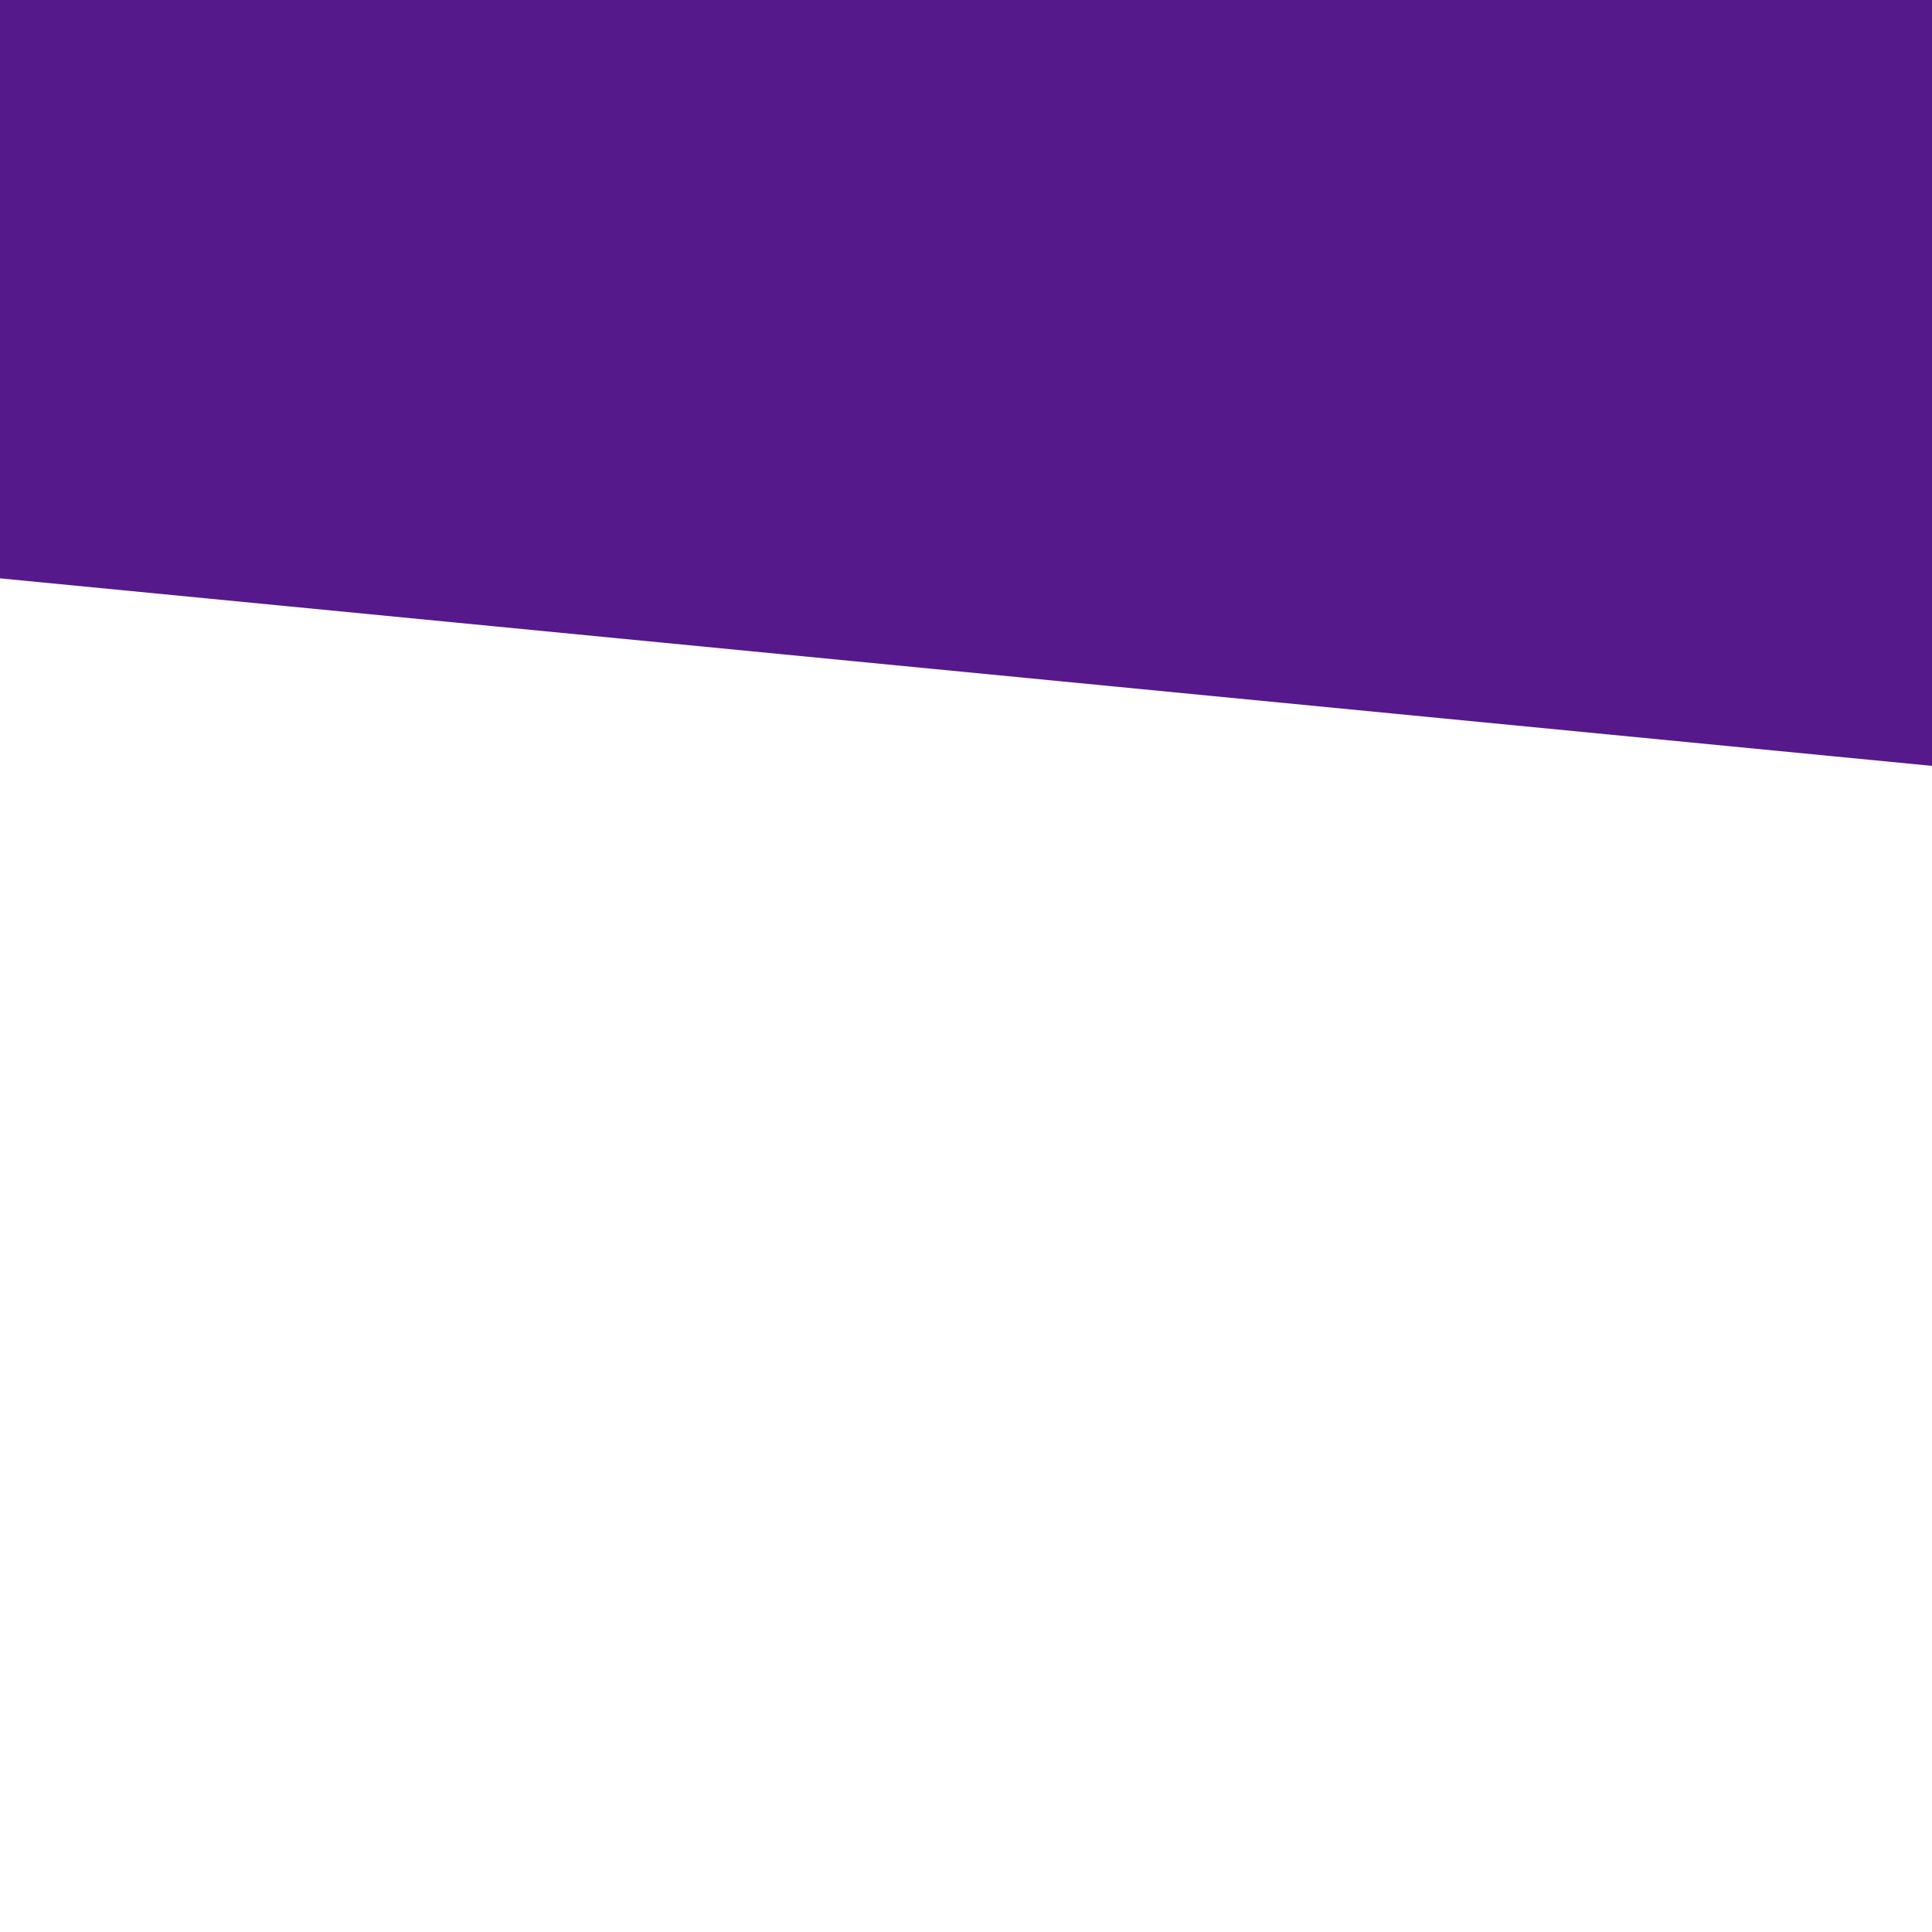
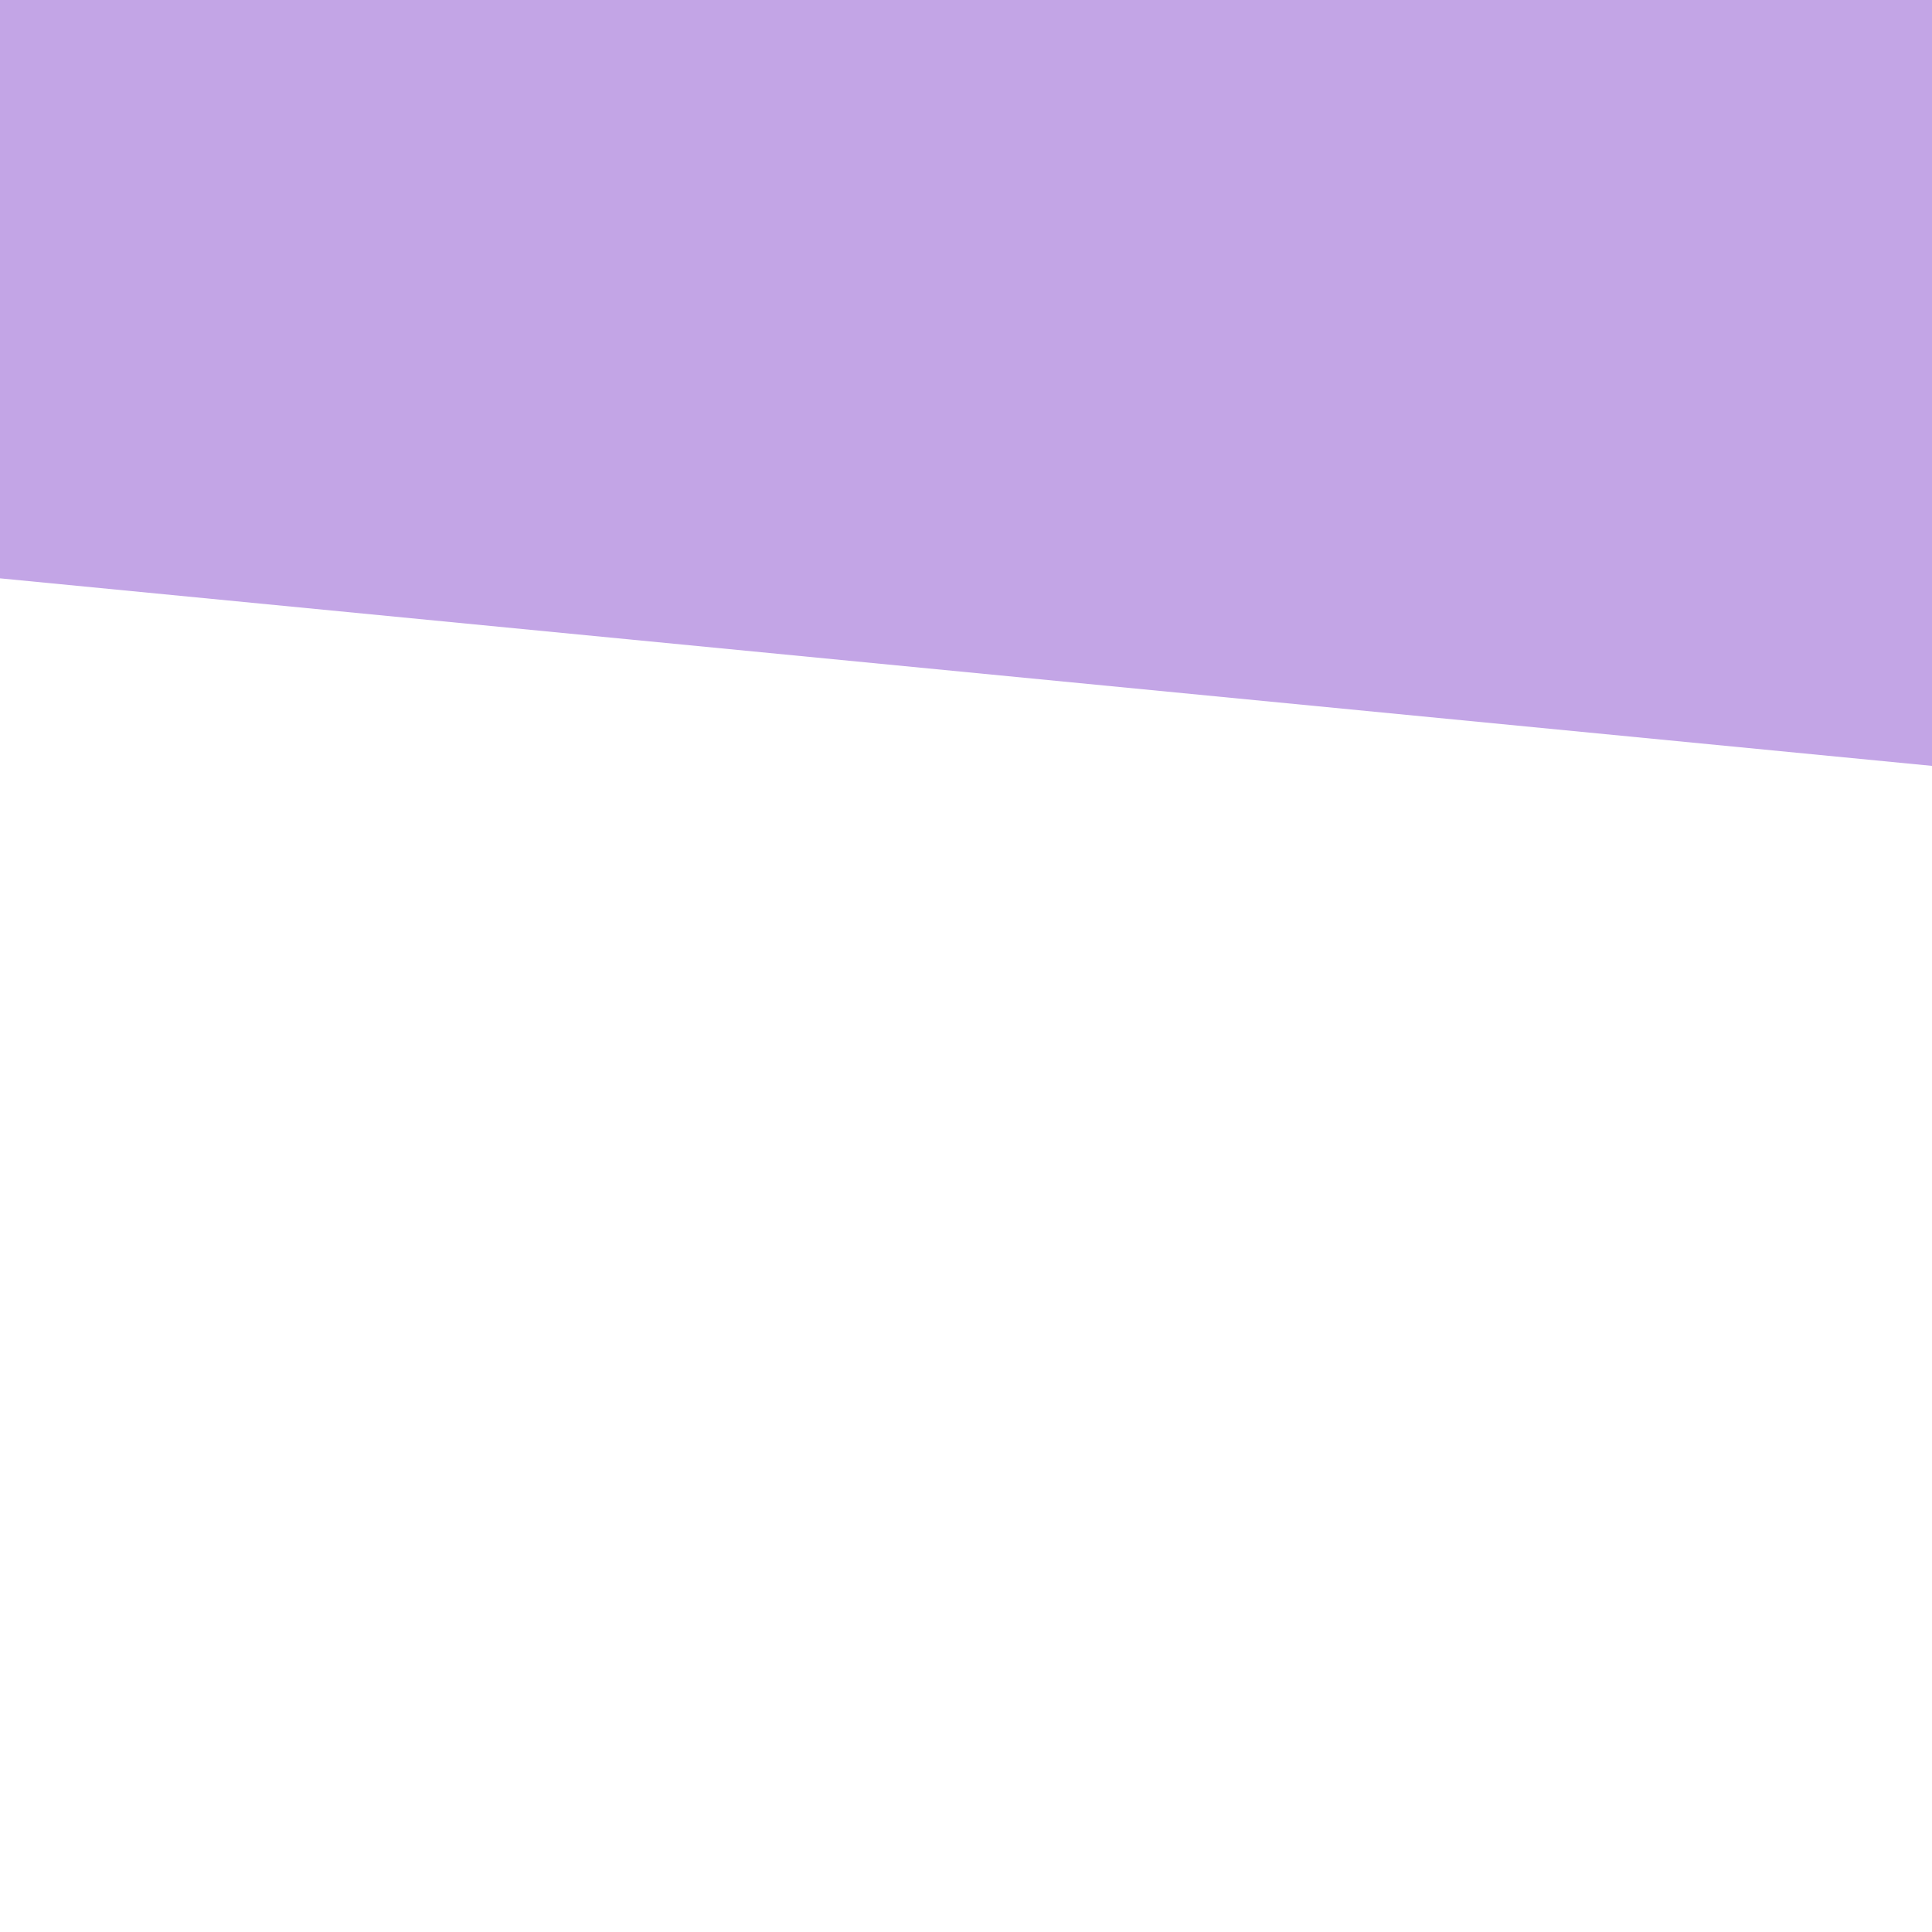
<svg xmlns="http://www.w3.org/2000/svg" xmlns:xlink="http://www.w3.org/1999/xlink" version="1.1" preserveAspectRatio="xMidYMid meet" viewBox="0 0 640 640" width="380" height="380">
  <defs>
    <path d="M4.67 -288.49L822.65 -209.08L776.44 266.95L-41.54 187.55L4.67 -288.49Z" id="i1mzDr05ID" />
  </defs>
  <g>
    <g>
      <g>
-         <use xlink:href="#i1mzDr05ID" opacity="1" fill="#55198b" />
+         <use xlink:href="#i1mzDr05ID" opacity="1" fill="#c3a5e6" />
      </g>
    </g>
  </g>
</svg>
